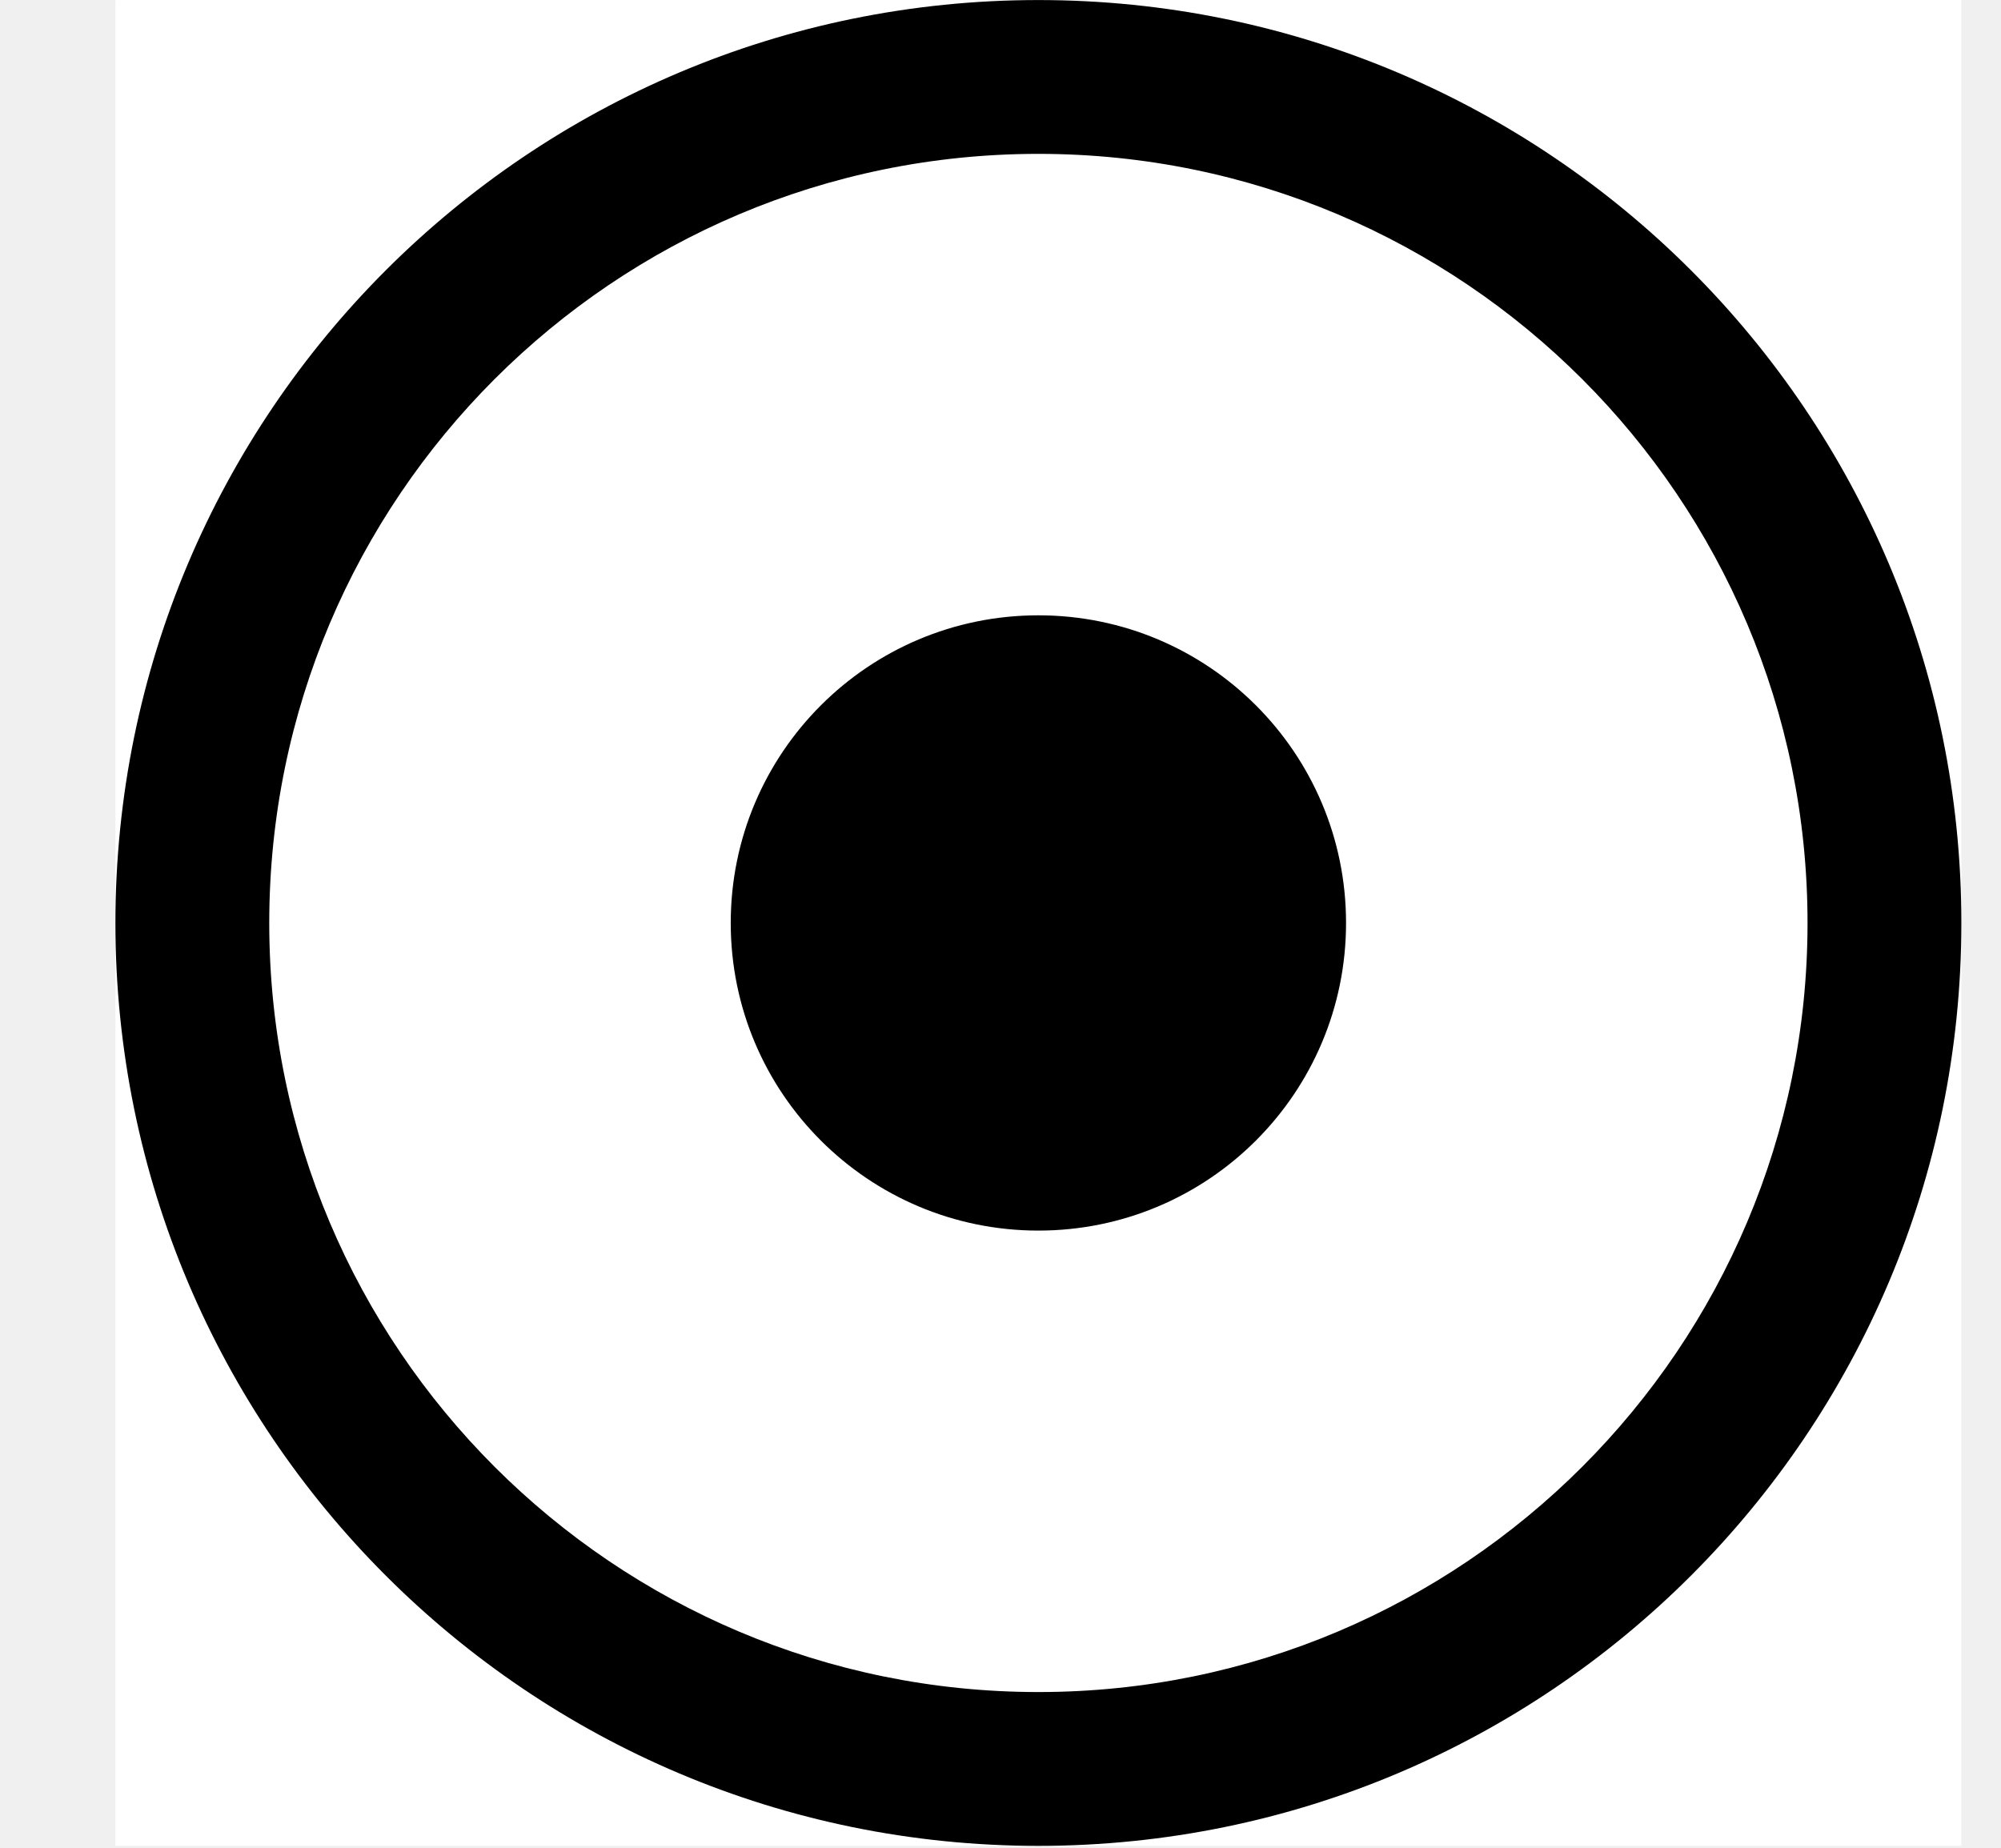
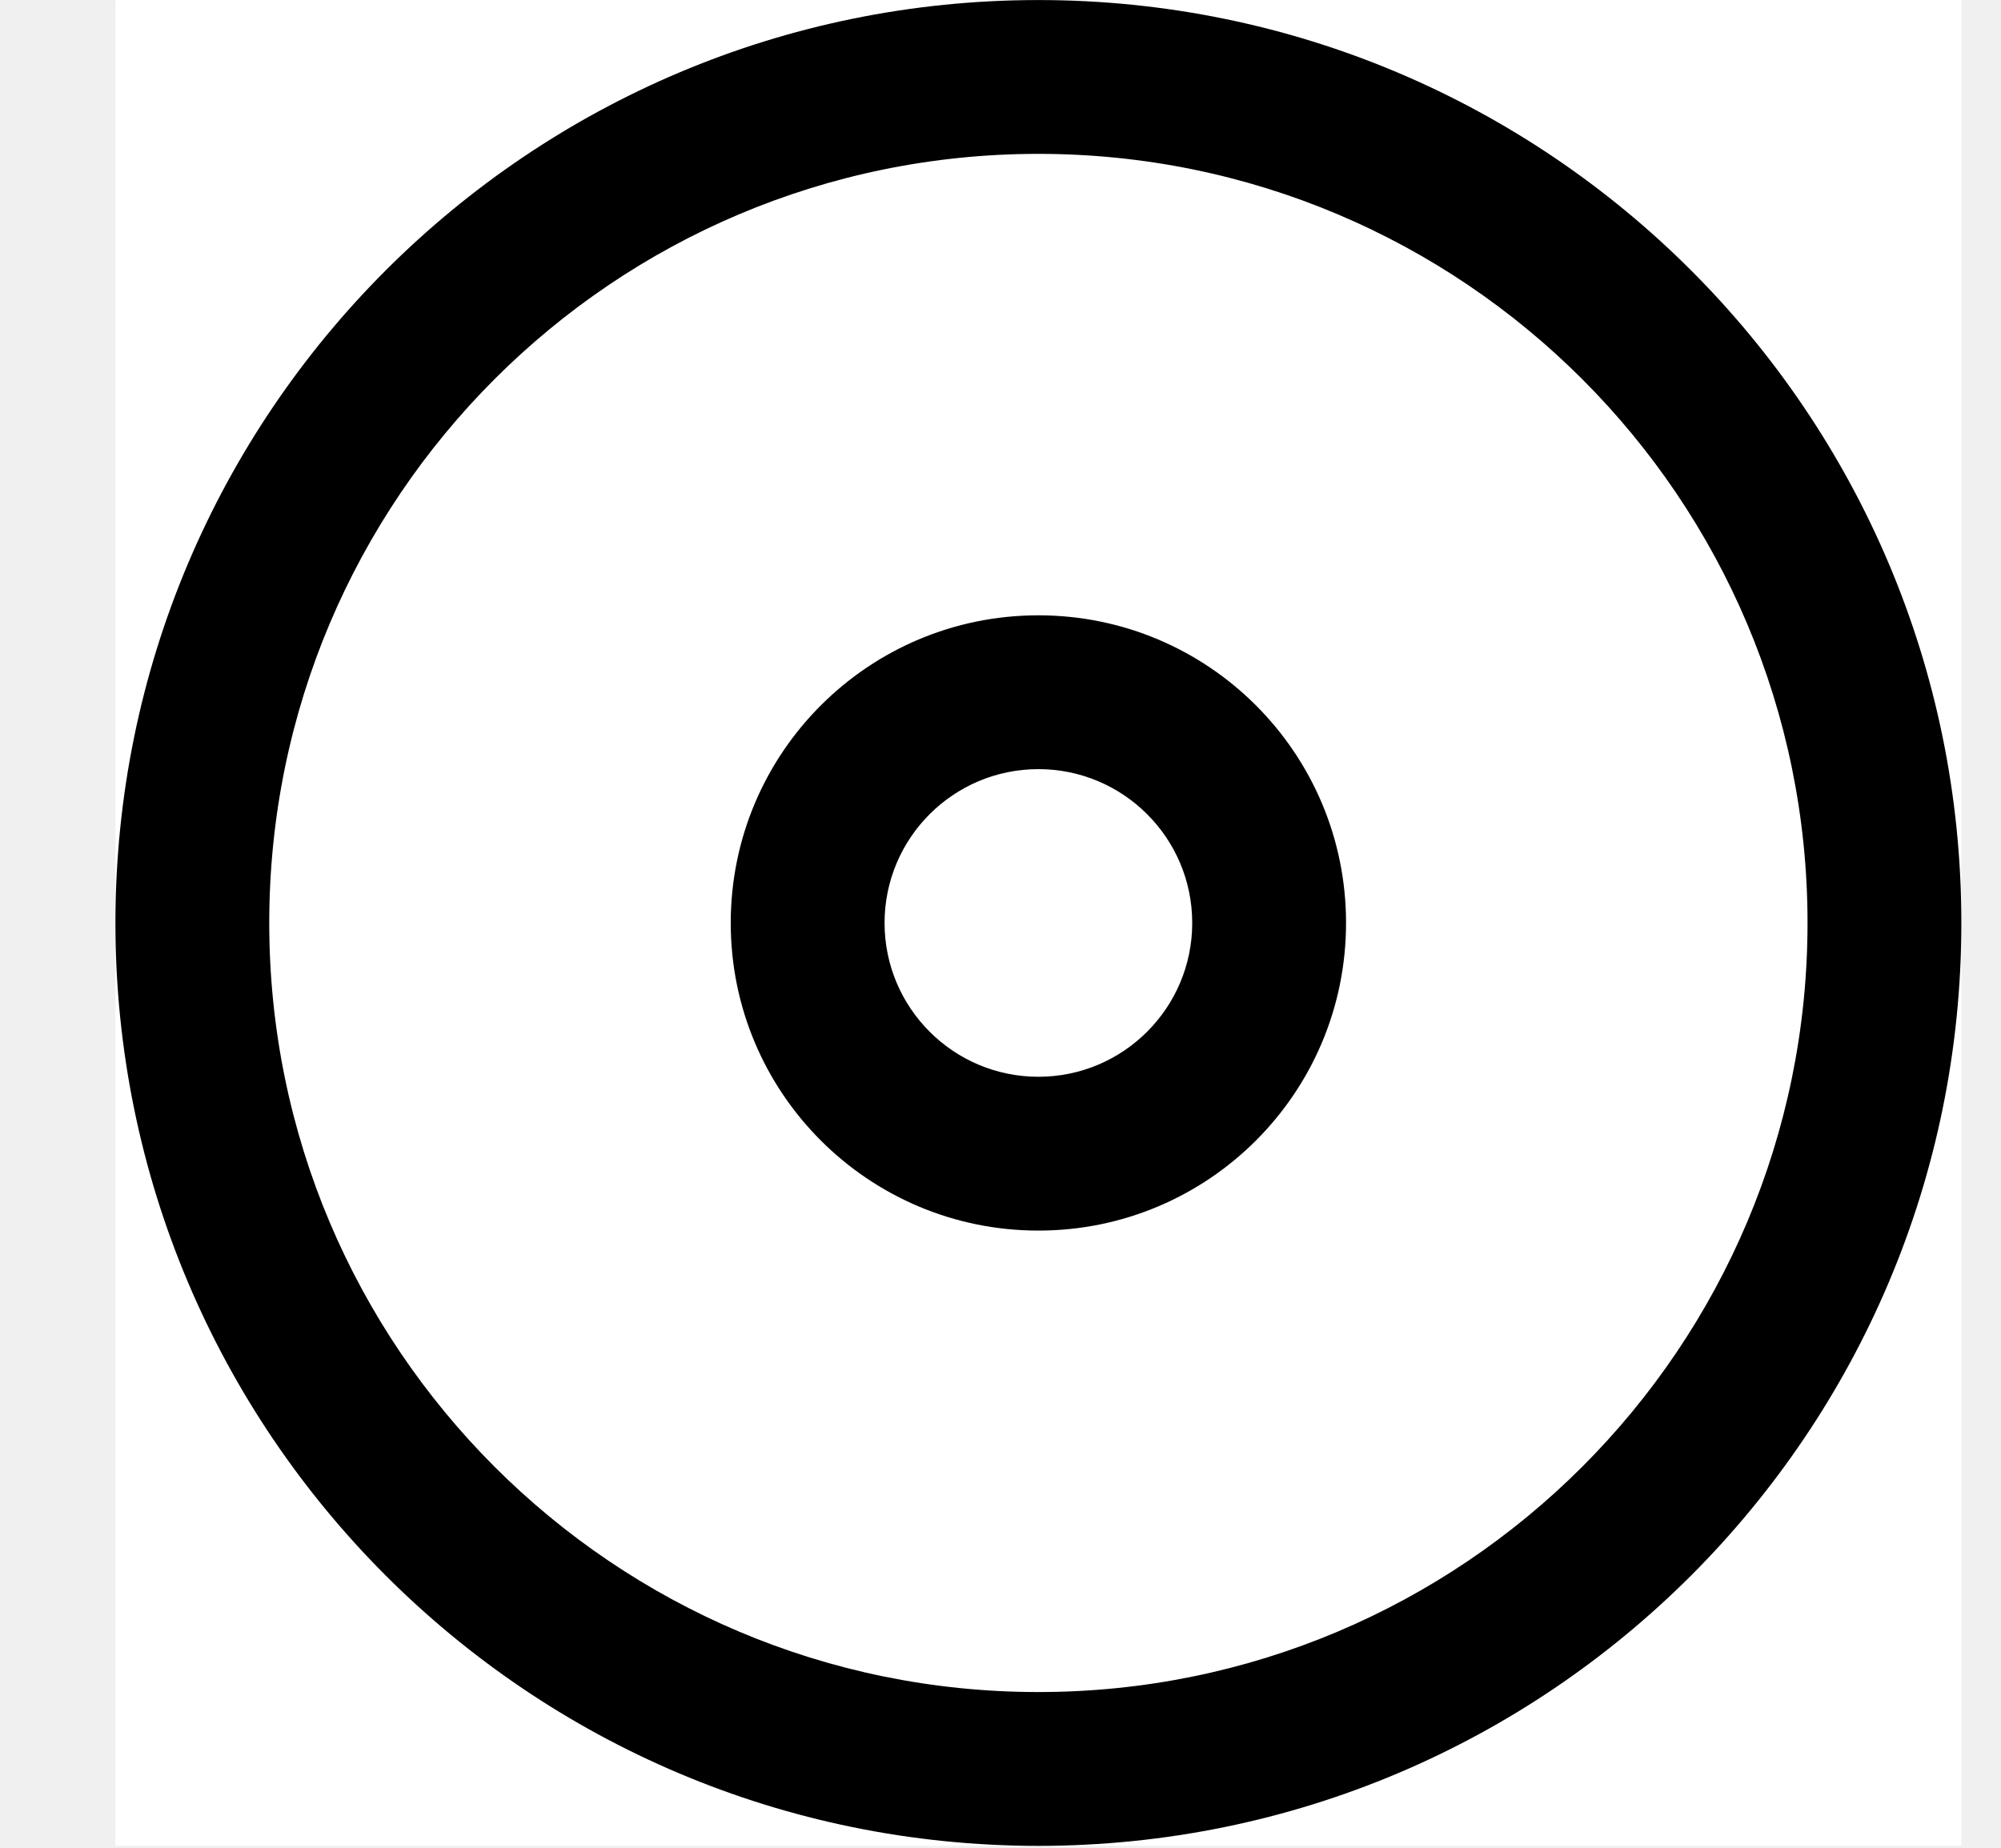
<svg xmlns="http://www.w3.org/2000/svg" xmlns:xlink="http://www.w3.org/1999/xlink" width="1084" height="1001" viewBox="0 0 1084 1001" version="1.1">
  <g id="Canvas" transform="matrix(83.3333 0 0 83.3333 -15083.3 -18583.3)">
    <g id="u29BF-CIRCLED BULLET">
      <path d="M 181.75 223L 193.75 223L 193.75 235L 181.75 235L 181.75 223Z" fill="#FFFFFF" />
      <g id="Union">
        <use xlink:href="#path0_fill" transform="translate(181.75 223)" />
      </g>
    </g>
  </g>
  <defs>
-     <path id="path0_fill" fill-rule="evenodd" d="M 12 6C 12 9.314 9.314 12 6 12C 2.686 12 0 9.314 0 6C 0 2.686 2.686 0 6 0C 9.314 0 12 2.686 12 6ZM 11 6C 11 8.761 8.761 11 6 11C 3.239 11 1 8.761 1 6C 1 3.239 3.239 1 6 1C 8.761 1 11 3.239 11 6ZM 6 8C 7.105 8 8 7.105 8 6C 8 4.895 7.105 4 6 4C 4.895 4 4 4.895 4 6C 4 7.105 4.895 8 6 8Z" />
+     <path id="path0_fill" fill-rule="evenodd" d="M 12 6C 12 9.314 9.314 12 6 12C 2.686 12 0 9.314 0 6C 0 2.686 2.686 0 6 0C 9.314 0 12 2.686 12 6ZM 11 6C 11 8.761 8.761 11 6 11C 3.239 11 1 8.761 1 6C 1 3.239 3.239 1 6 1C 8.761 1 11 3.239 11 6ZM 8 6C 8 7.105 7.105 8 6 8C 4.895 8 4 7.105 4 6C 4 4.895 4.895 4 6 4C 7.105 4 8 4.895 8 6ZM 7 6C 7 6.552 6.552 7 6 7C 5.448 7 5 6.552 5 6C 5 5.448 5.448 5 6 5C 6.552 5 7 5.448 7 6Z" />
  </defs>
</svg>
